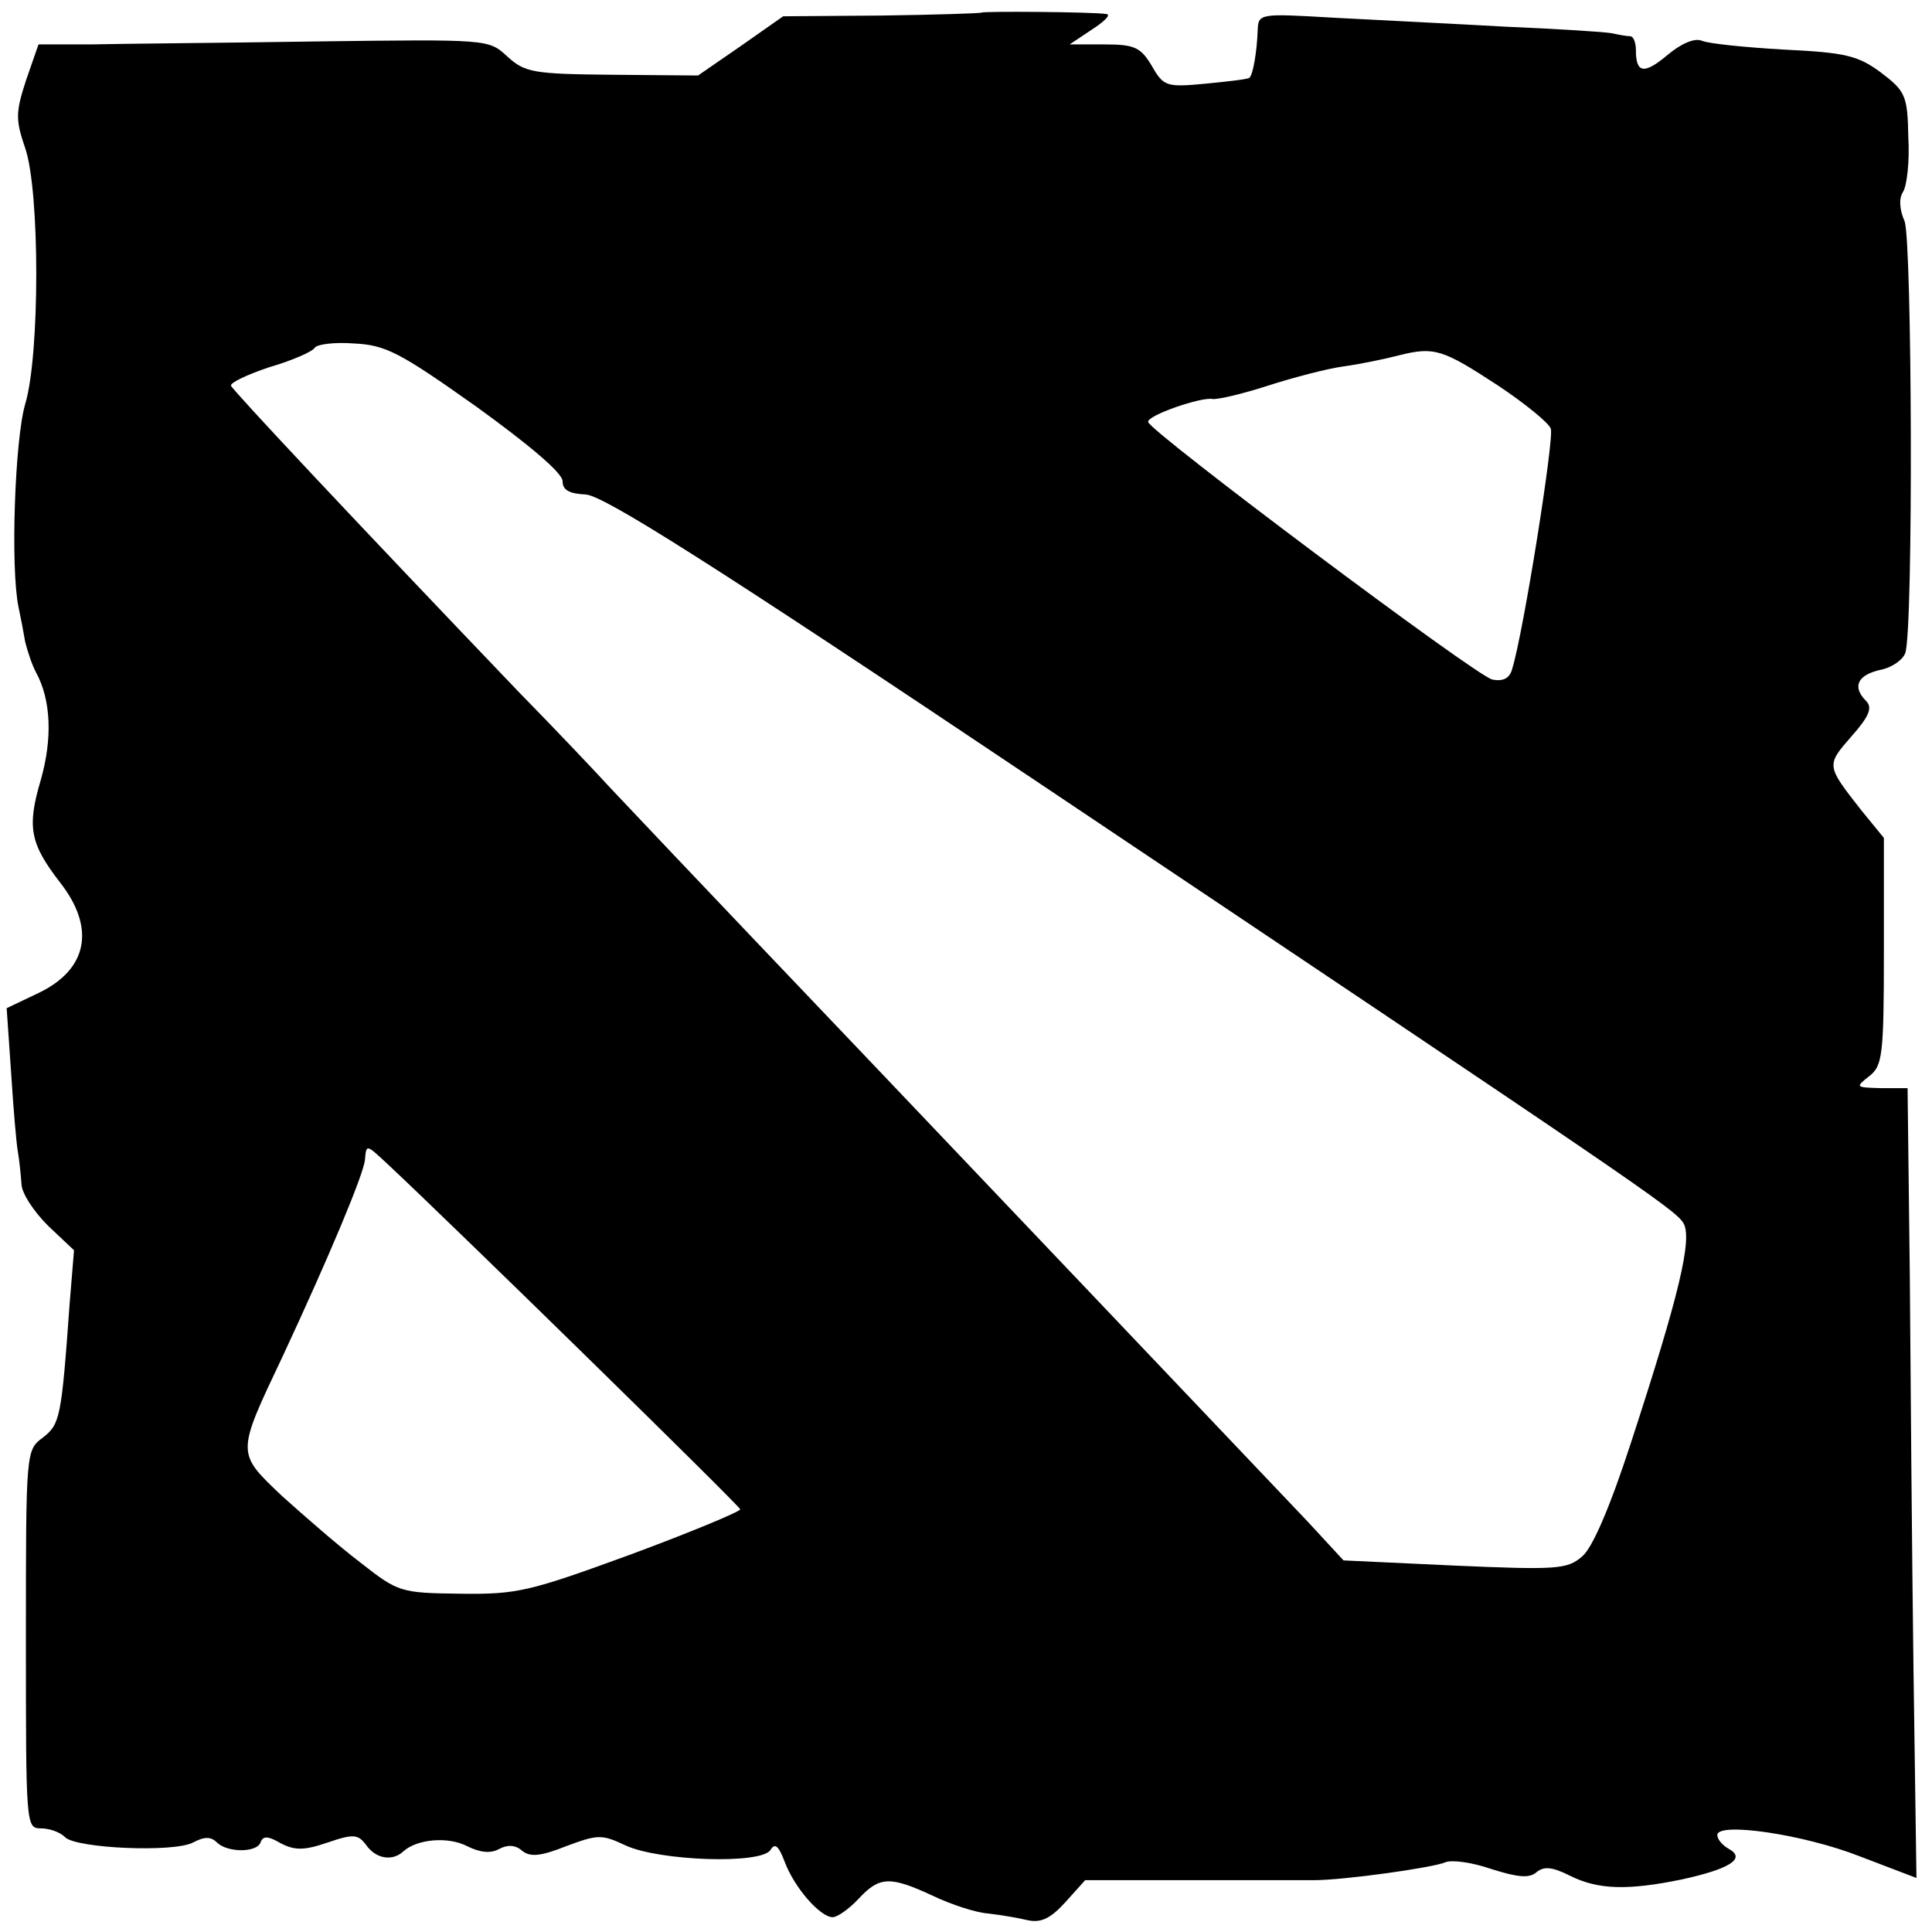
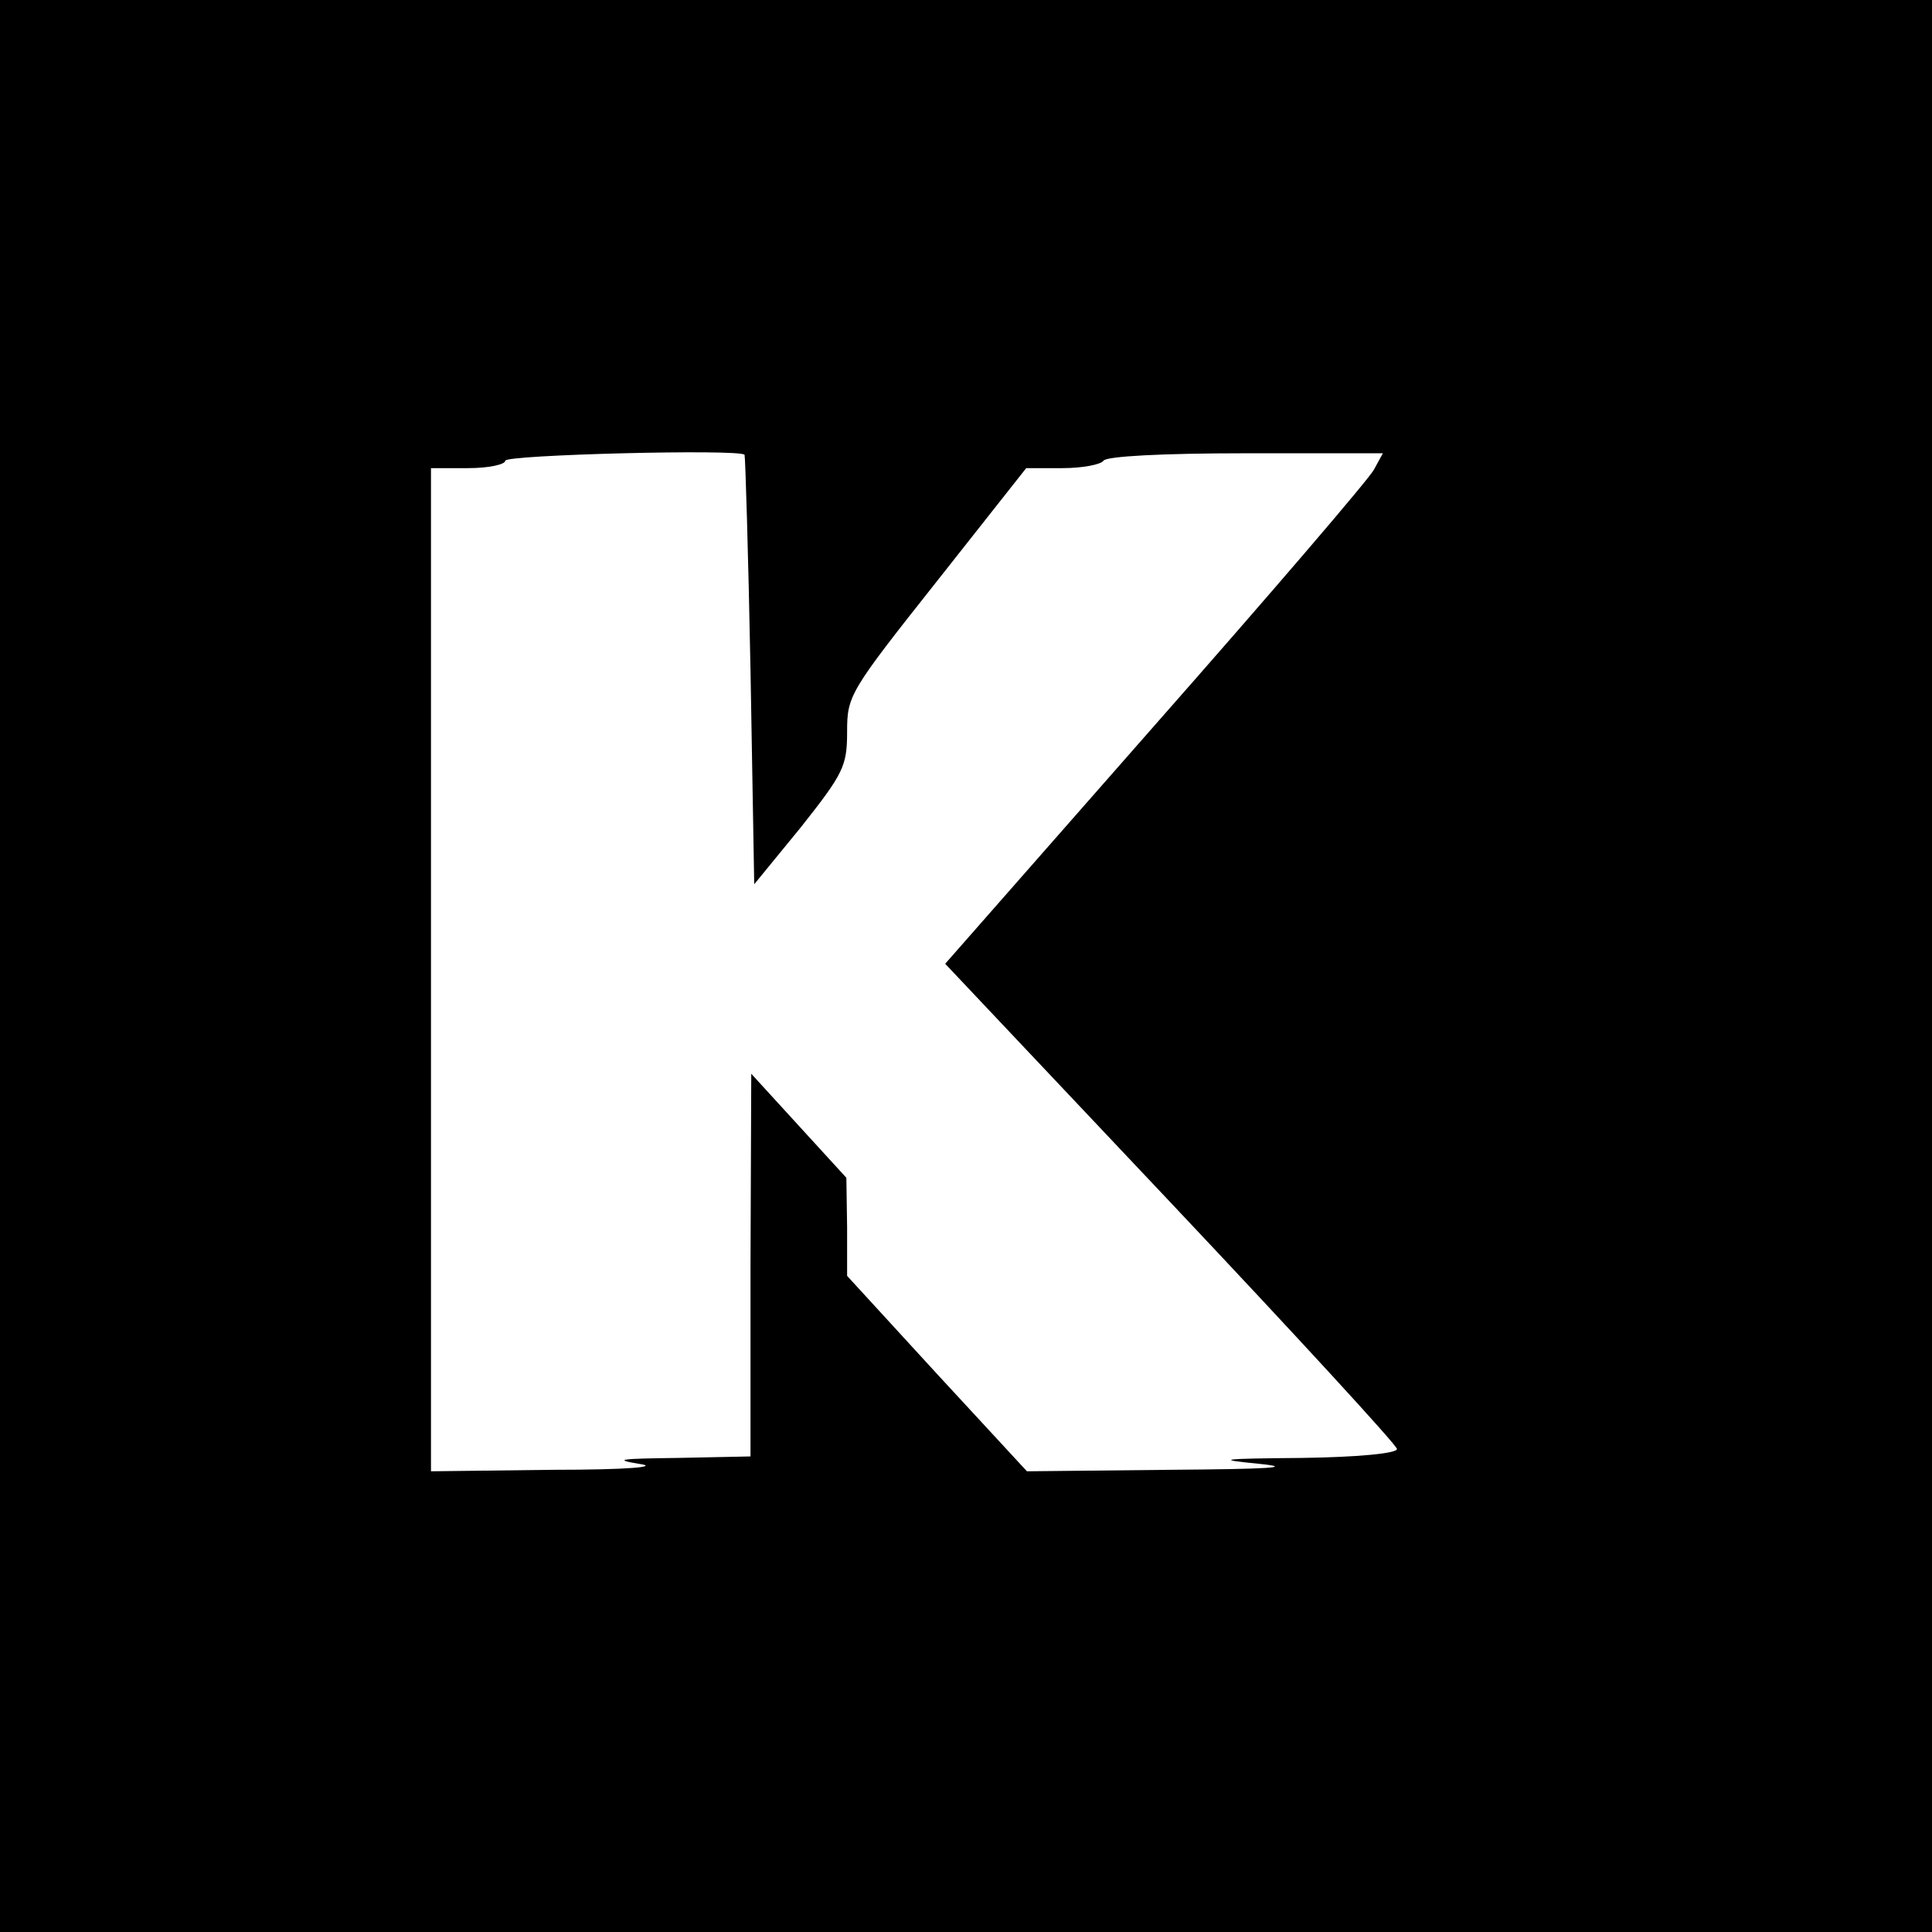
- <svg xmlns="http://www.w3.org/2000/svg" version="1.0" width="261pt" height="261pt" viewBox="0 0 261 261" preserveAspectRatio="xMidYMid meet">
-   <g transform="translate(0,261) scale(0.1,-0.1)" fill="#000000" stroke="none">
-     <path d="M1326 2593 c-1 -1 -62 -3 -135 -4 l-133 -1 -57 -40 -58 -40 -116 1 c-107 1 -118 3 -142 25 -25 23 -25 23 -258 20 -127 -2 -264 -3 -304 -4 l-71 0 -17 -49 c-14 -43 -14 -53 -1 -91 20 -58 20 -280 0 -346 -14 -48 -20 -221 -9 -274 3 -14 7 -35 9 -47 3 -12 9 -31 15 -42 20 -37 22 -89 6 -145 -19 -64 -14 -86 26 -138 48 -61 38 -117 -28 -149 l-44 -21 6 -87 c3 -47 7 -95 9 -106 2 -11 4 -31 5 -44 0 -13 17 -38 36 -57 l35 -33 -6 -73 c-11 -154 -13 -162 -36 -180 -23 -17 -23 -18 -23 -272 0 -251 0 -256 20 -256 12 0 26 -5 33 -12 15 -15 147 -21 173 -7 15 8 24 8 32 0 14 -14 54 -14 59 0 3 9 10 9 27 -1 19 -10 32 -10 64 1 35 12 41 11 52 -4 13 -18 35 -22 50 -8 19 17 61 20 86 7 18 -9 32 -10 43 -4 11 6 22 6 31 -2 11 -9 25 -8 60 6 43 16 48 16 80 1 45 -21 184 -26 196 -6 6 10 11 5 19 -16 13 -35 48 -75 65 -75 6 0 22 11 35 25 28 30 42 31 100 4 25 -12 59 -23 75 -24 17 -2 41 -6 53 -9 18 -4 31 2 51 24 l27 30 144 0 c80 0 154 0 165 0 41 0 161 17 177 24 9 4 37 0 63 -9 35 -11 51 -13 61 -4 10 8 21 7 45 -5 38 -19 78 -20 151 -5 64 14 87 28 64 41 -9 5 -16 13 -16 19 0 18 117 1 193 -29 l76 -29 -4 281 c-2 154 -4 395 -5 534 l-3 252 -36 0 c-34 1 -35 1 -16 16 18 14 20 27 20 168 l0 154 -31 38 c-47 60 -47 60 -13 99 24 27 29 39 20 48 -19 19 -12 35 19 42 16 3 31 14 34 23 11 35 9 557 -1 583 -7 16 -8 31 -2 40 5 8 9 41 7 74 -1 56 -4 62 -37 87 -31 23 -48 27 -131 31 -52 3 -102 8 -111 12 -10 4 -28 -4 -46 -19 -32 -27 -43 -25 -43 6 0 10 -3 18 -7 19 -5 0 -16 2 -25 4 -10 2 -75 6 -145 9 -71 4 -174 9 -230 12 -103 6 -103 6 -104 -18 -1 -27 -6 -58 -11 -63 -2 -2 -28 -5 -59 -8 -53 -5 -57 -4 -73 24 -15 25 -23 29 -64 29 l-47 0 30 20 c17 11 26 20 20 21 -17 3 -167 4 -169 2z m-683 -532 c72 -52 117 -90 117 -101 0 -12 9 -17 31 -18 24 -1 170 -93 613 -390 803 -538 858 -575 870 -594 13 -21 -6 -99 -71 -298 -28 -86 -52 -142 -66 -153 -20 -17 -34 -18 -172 -12 l-150 7 -48 52 c-76 80 -495 521 -577 607 -43 45 -284 298 -364 383 -21 23 -77 82 -125 131 -222 232 -386 407 -389 414 -1 4 22 15 52 25 31 9 58 21 61 26 3 5 27 8 53 6 43 -2 62 -12 165 -85z m1381 28 c36 -24 68 -50 71 -58 5 -12 -37 -276 -52 -324 -3 -13 -12 -18 -27 -15 -21 4 -464 336 -465 348 -1 9 72 34 87 31 7 -1 41 7 75 18 34 11 80 23 102 26 22 3 56 10 75 15 48 12 59 8 134 -41z m-1501 -1051 c93 -87 477 -463 477 -467 0 -3 -67 -31 -148 -61 -137 -50 -153 -54 -230 -53 -81 1 -84 2 -135 42 -29 22 -76 63 -106 90 -62 59 -62 56 1 189 62 133 109 245 111 265 2 21 1 22 30 -5z" />
+ <svg xmlns="http://www.w3.org/2000/svg" version="1.0" width="260pt" height="260pt" viewBox="0 0 260 260" preserveAspectRatio="xMidYMid meet">
+   <g transform="translate(0,260) scale(0.1,-0.1)" fill="#000000" stroke="none">
+     <path d="M0 1300 l0 -1300 1300 0 1300 0 0 1300 0 1300 -1300 0 -1300 0 0 -1300z m1002 688 c1 -2 5 -132 8 -290 l5 -288 63 77 c57 72 62 82 62 128 0 49 3 54 121 203 l120 152 49 0 c27 0 52 5 55 10 4 6 79 10 191 10 l185 0 -12 -22 c-7 -13 -139 -167 -295 -344 l-282 -321 304 -322 c167 -177 304 -326 304 -331 0 -6 -54 -11 -127 -12 -112 -1 -119 -2 -58 -8 49 -5 12 -7 -121 -8 l-192 -2 -121 131 -121 132 0 66 -1 66 -64 70 -64 70 -1 -257 0 -258 -97 -2 c-78 -1 -89 -2 -53 -8 29 -4 -14 -8 -117 -8 l-163 -2 0 675 0 675 50 0 c28 0 50 5 50 10 0 8 315 16 322 8z" />
  </g>
</svg>
